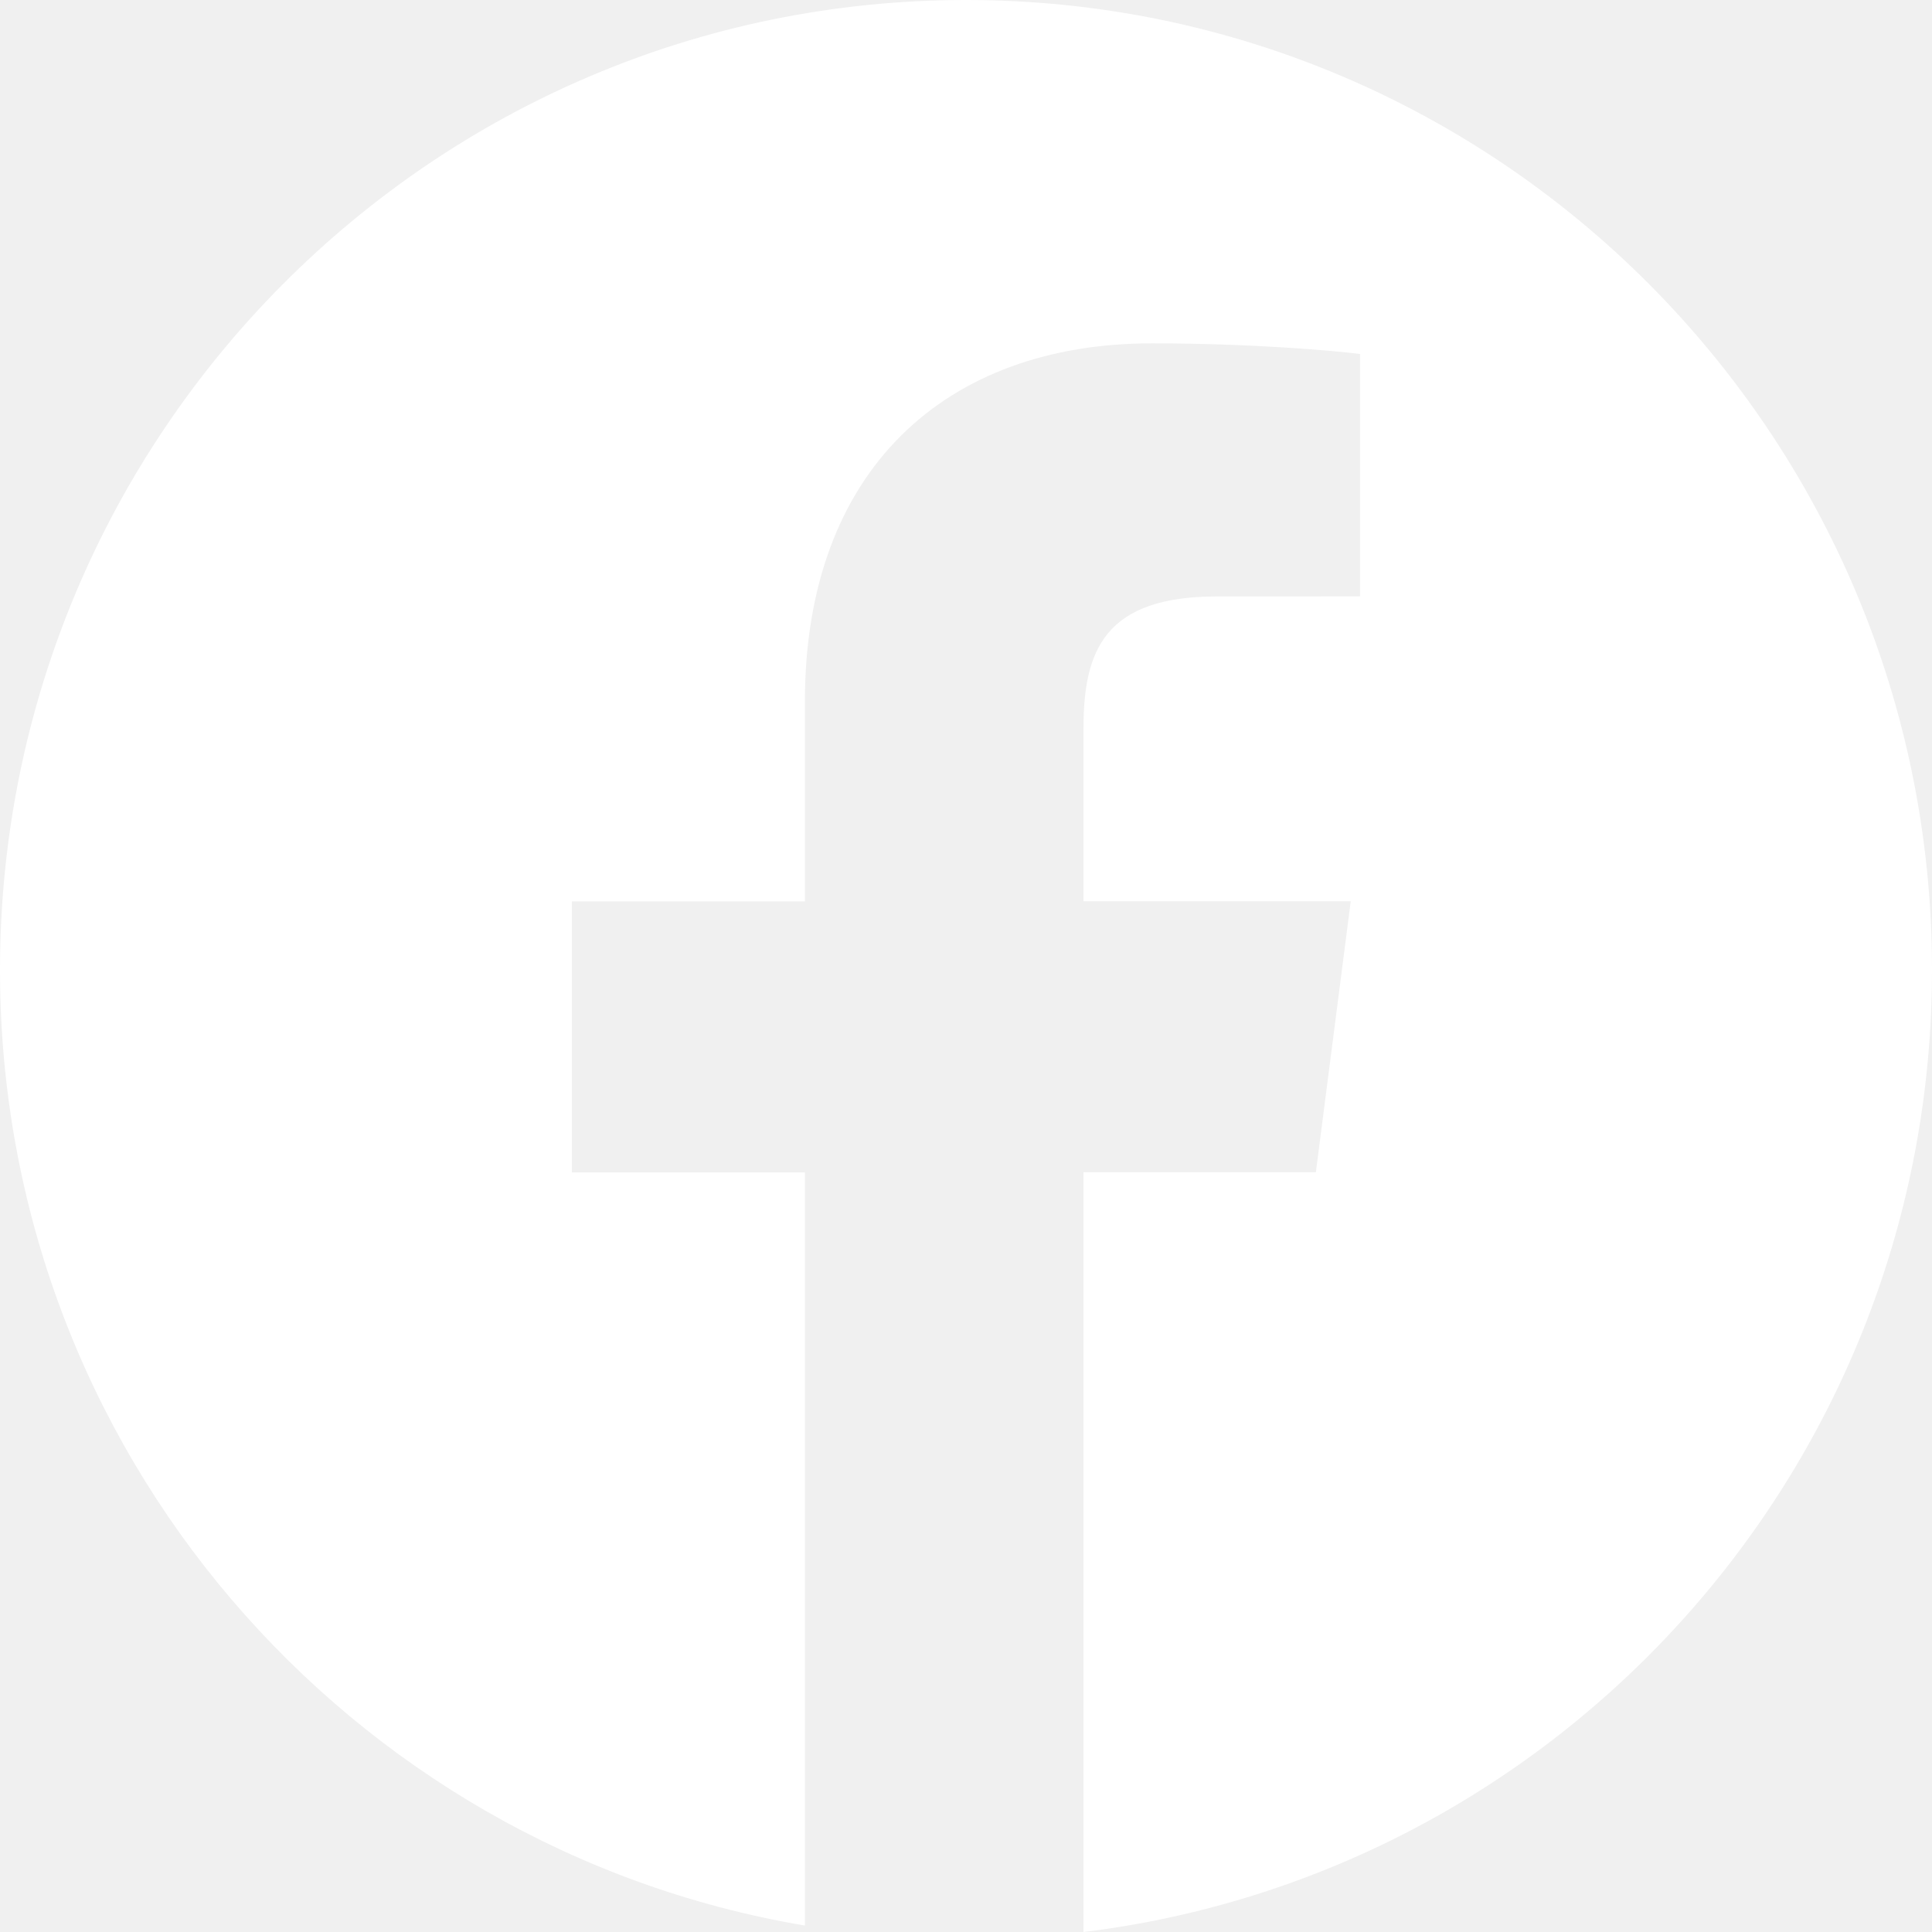
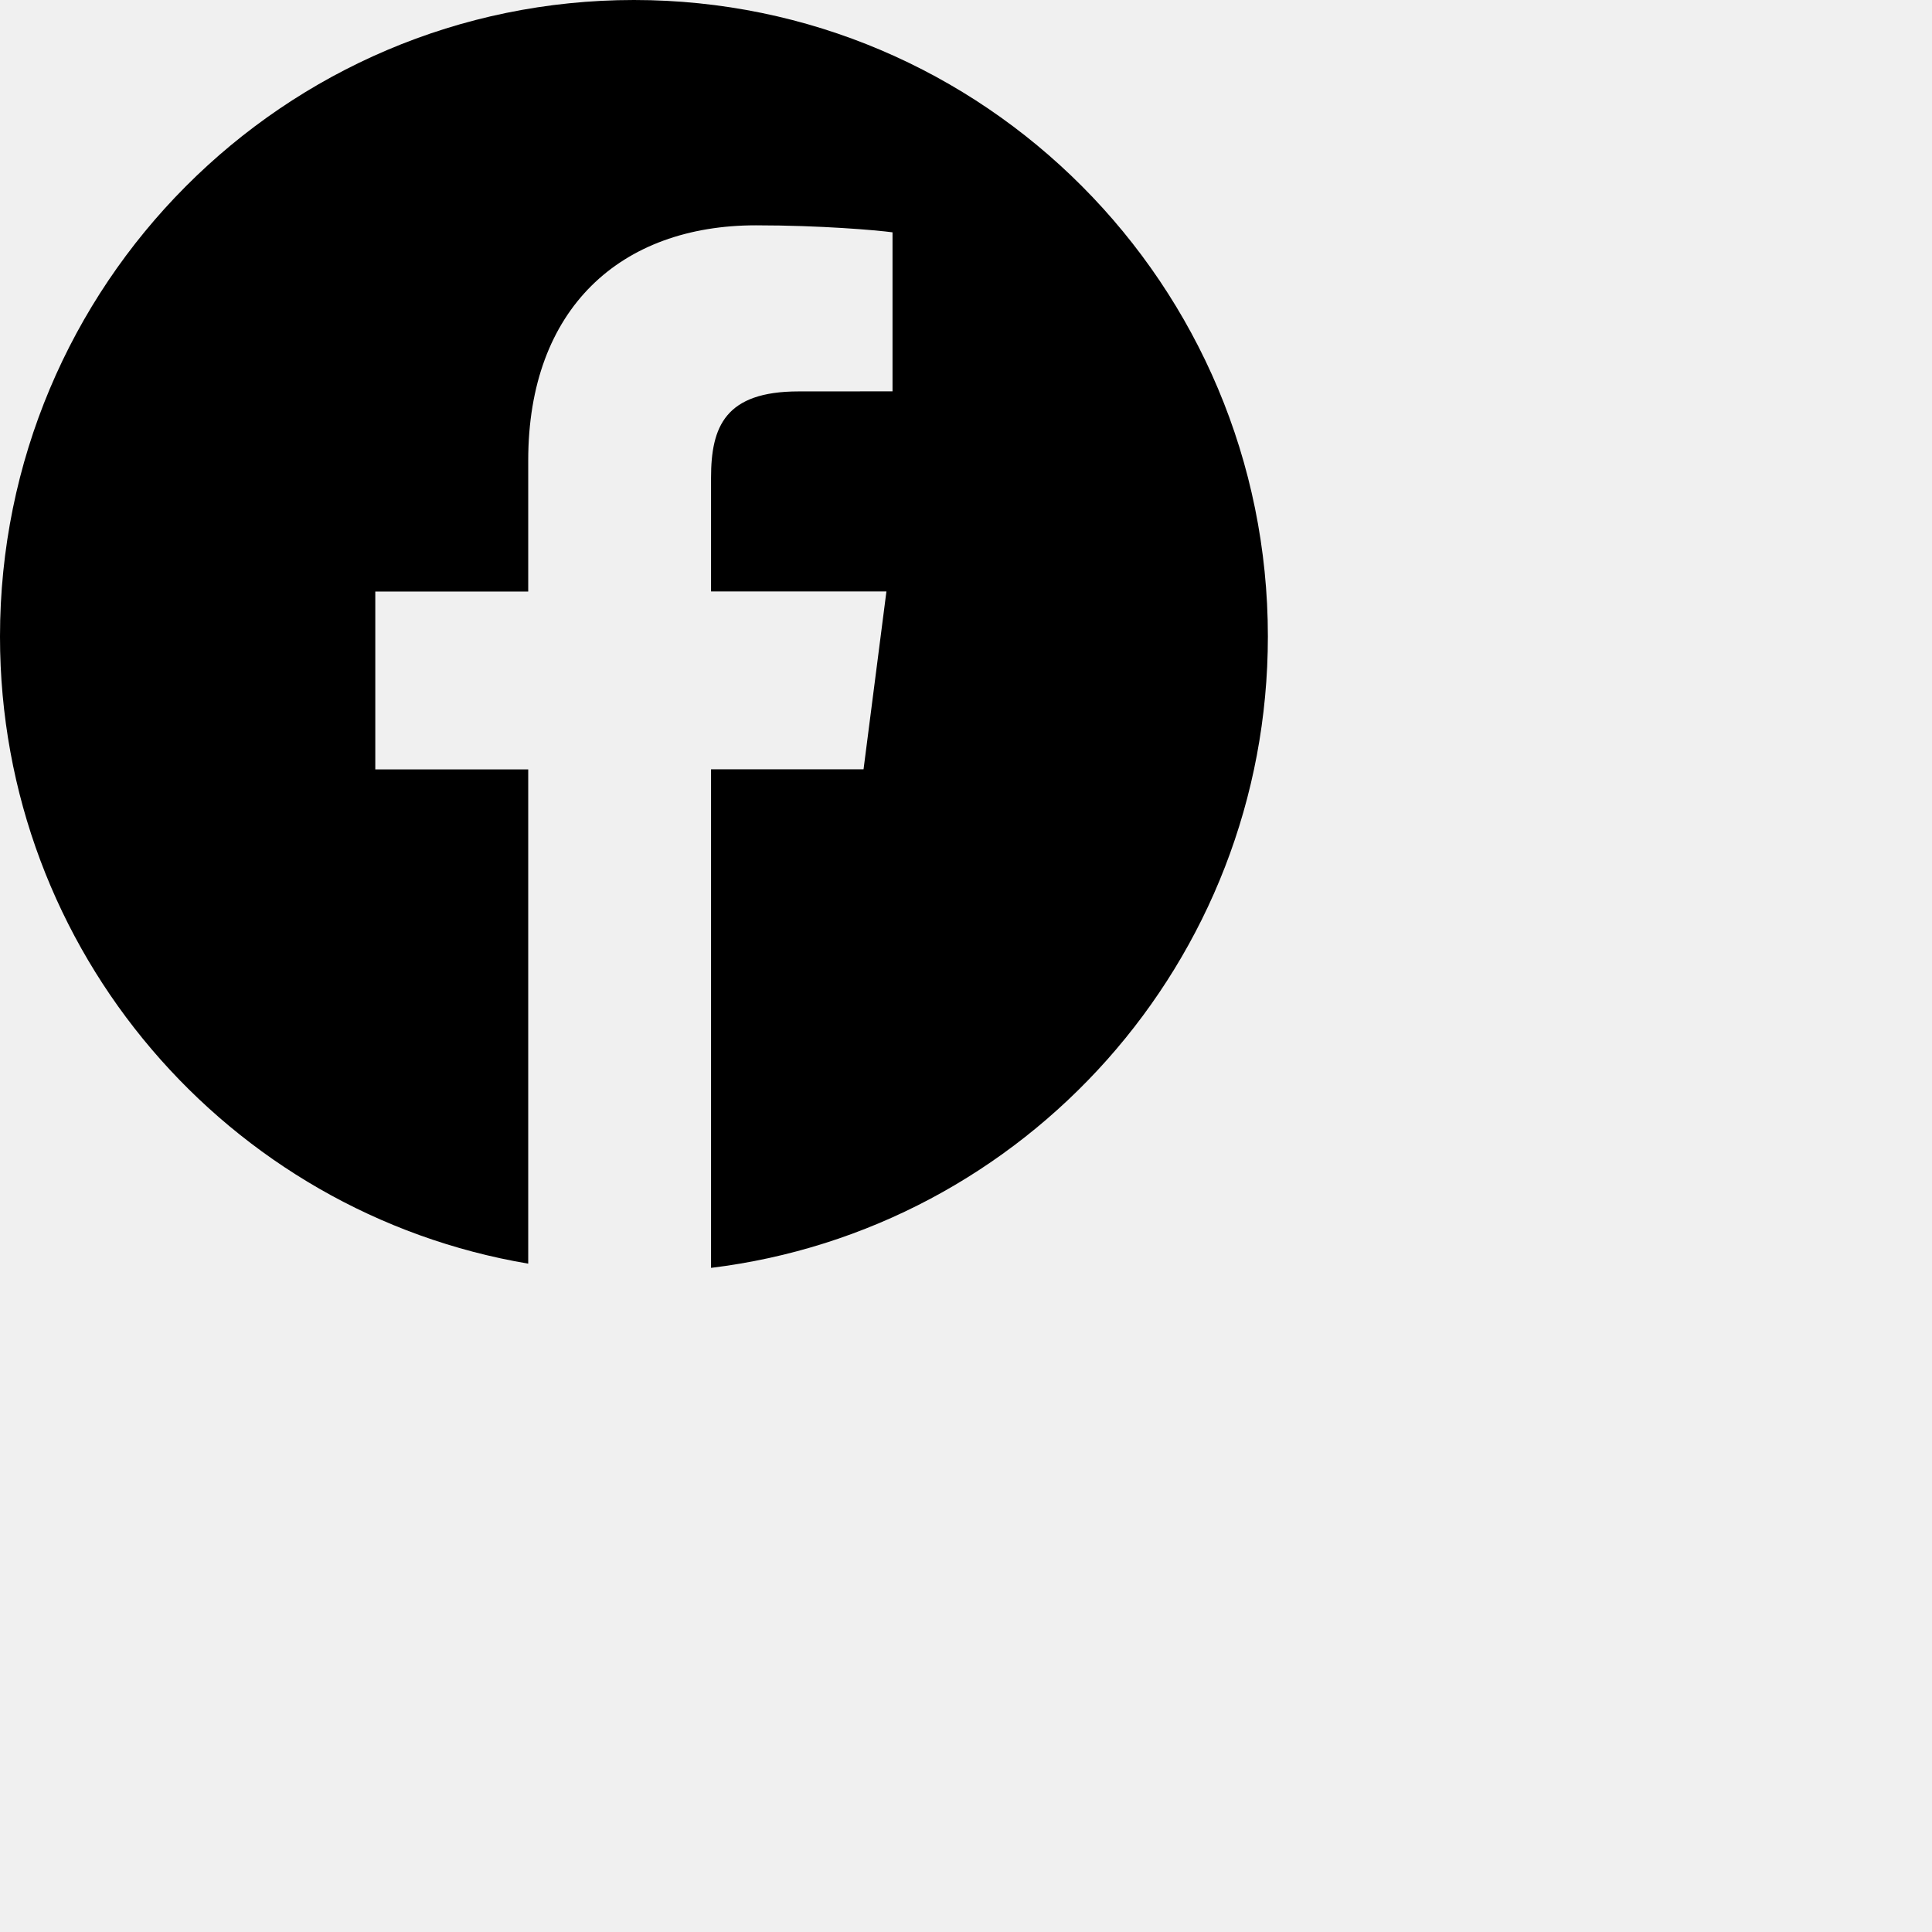
- <svg xmlns="http://www.w3.org/2000/svg" width="21" height="21" viewBox="0 0 21 21" fill="none">
-   <path d="M10.5 0C4.701 0 0 4.721 0 10.544C0 15.767 3.785 20.092 8.749 20.93V12.744H6.216V9.798H8.749V7.626C8.749 5.106 10.282 3.732 12.521 3.732C13.593 3.732 14.515 3.812 14.783 3.848V6.482L13.229 6.483C12.012 6.483 11.777 7.064 11.777 7.916V9.796H14.682L14.303 12.742H11.777V21C16.972 20.365 21 15.93 21 10.541C21 4.721 16.299 0 10.5 0Z" fill="white" />
+ <svg xmlns="http://www.w3.org/2000/svg" width="48" height="48" viewBox="0 0 32 32" fill="none">
+   <path d="M10.5 0C4.701 0 0 4.721 0 10.544C0 15.767 3.785 20.092 8.749 20.93V12.744H6.216V9.798H8.749V7.626C8.749 5.106 10.282 3.732 12.521 3.732C13.593 3.732 14.515 3.812 14.783 3.848V6.482L13.229 6.483C12.012 6.483 11.777 7.064 11.777 7.916V9.796H14.682L14.303 12.742H11.777V21C16.972 20.365 21 15.93 21 10.541C21 4.721 16.299 0 10.5 0Z" fill="currentColor" />
</svg>
